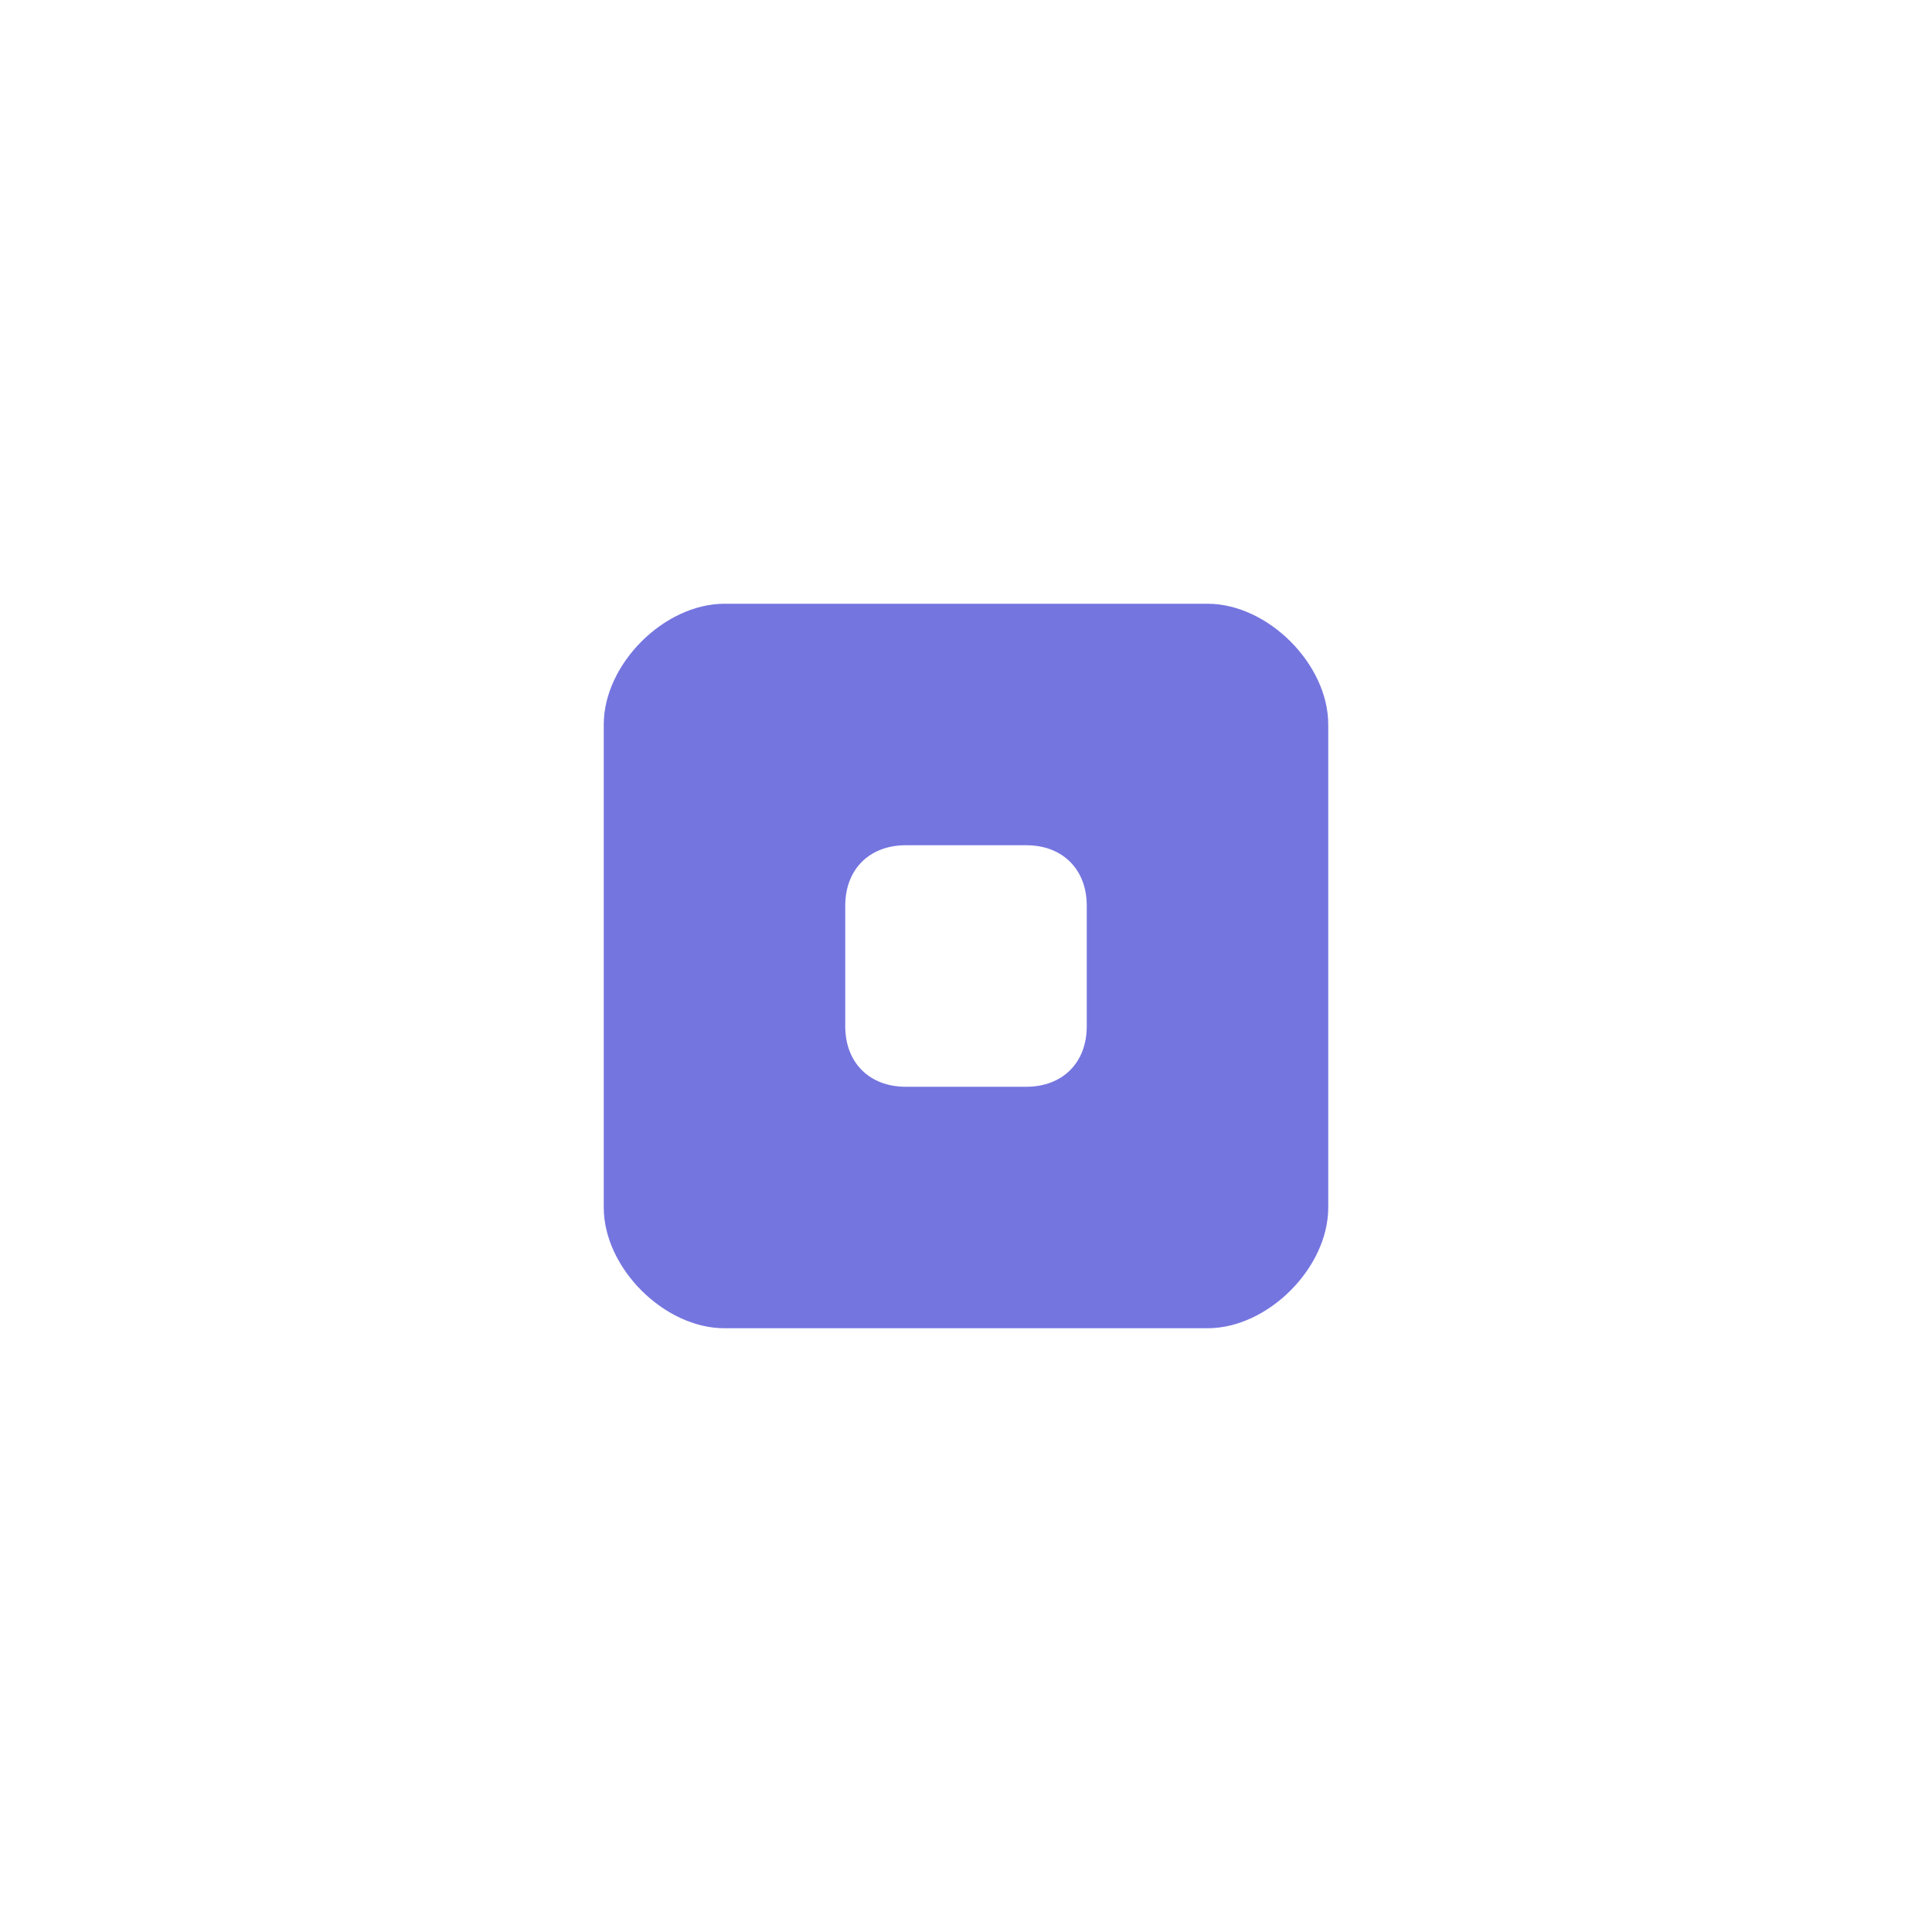
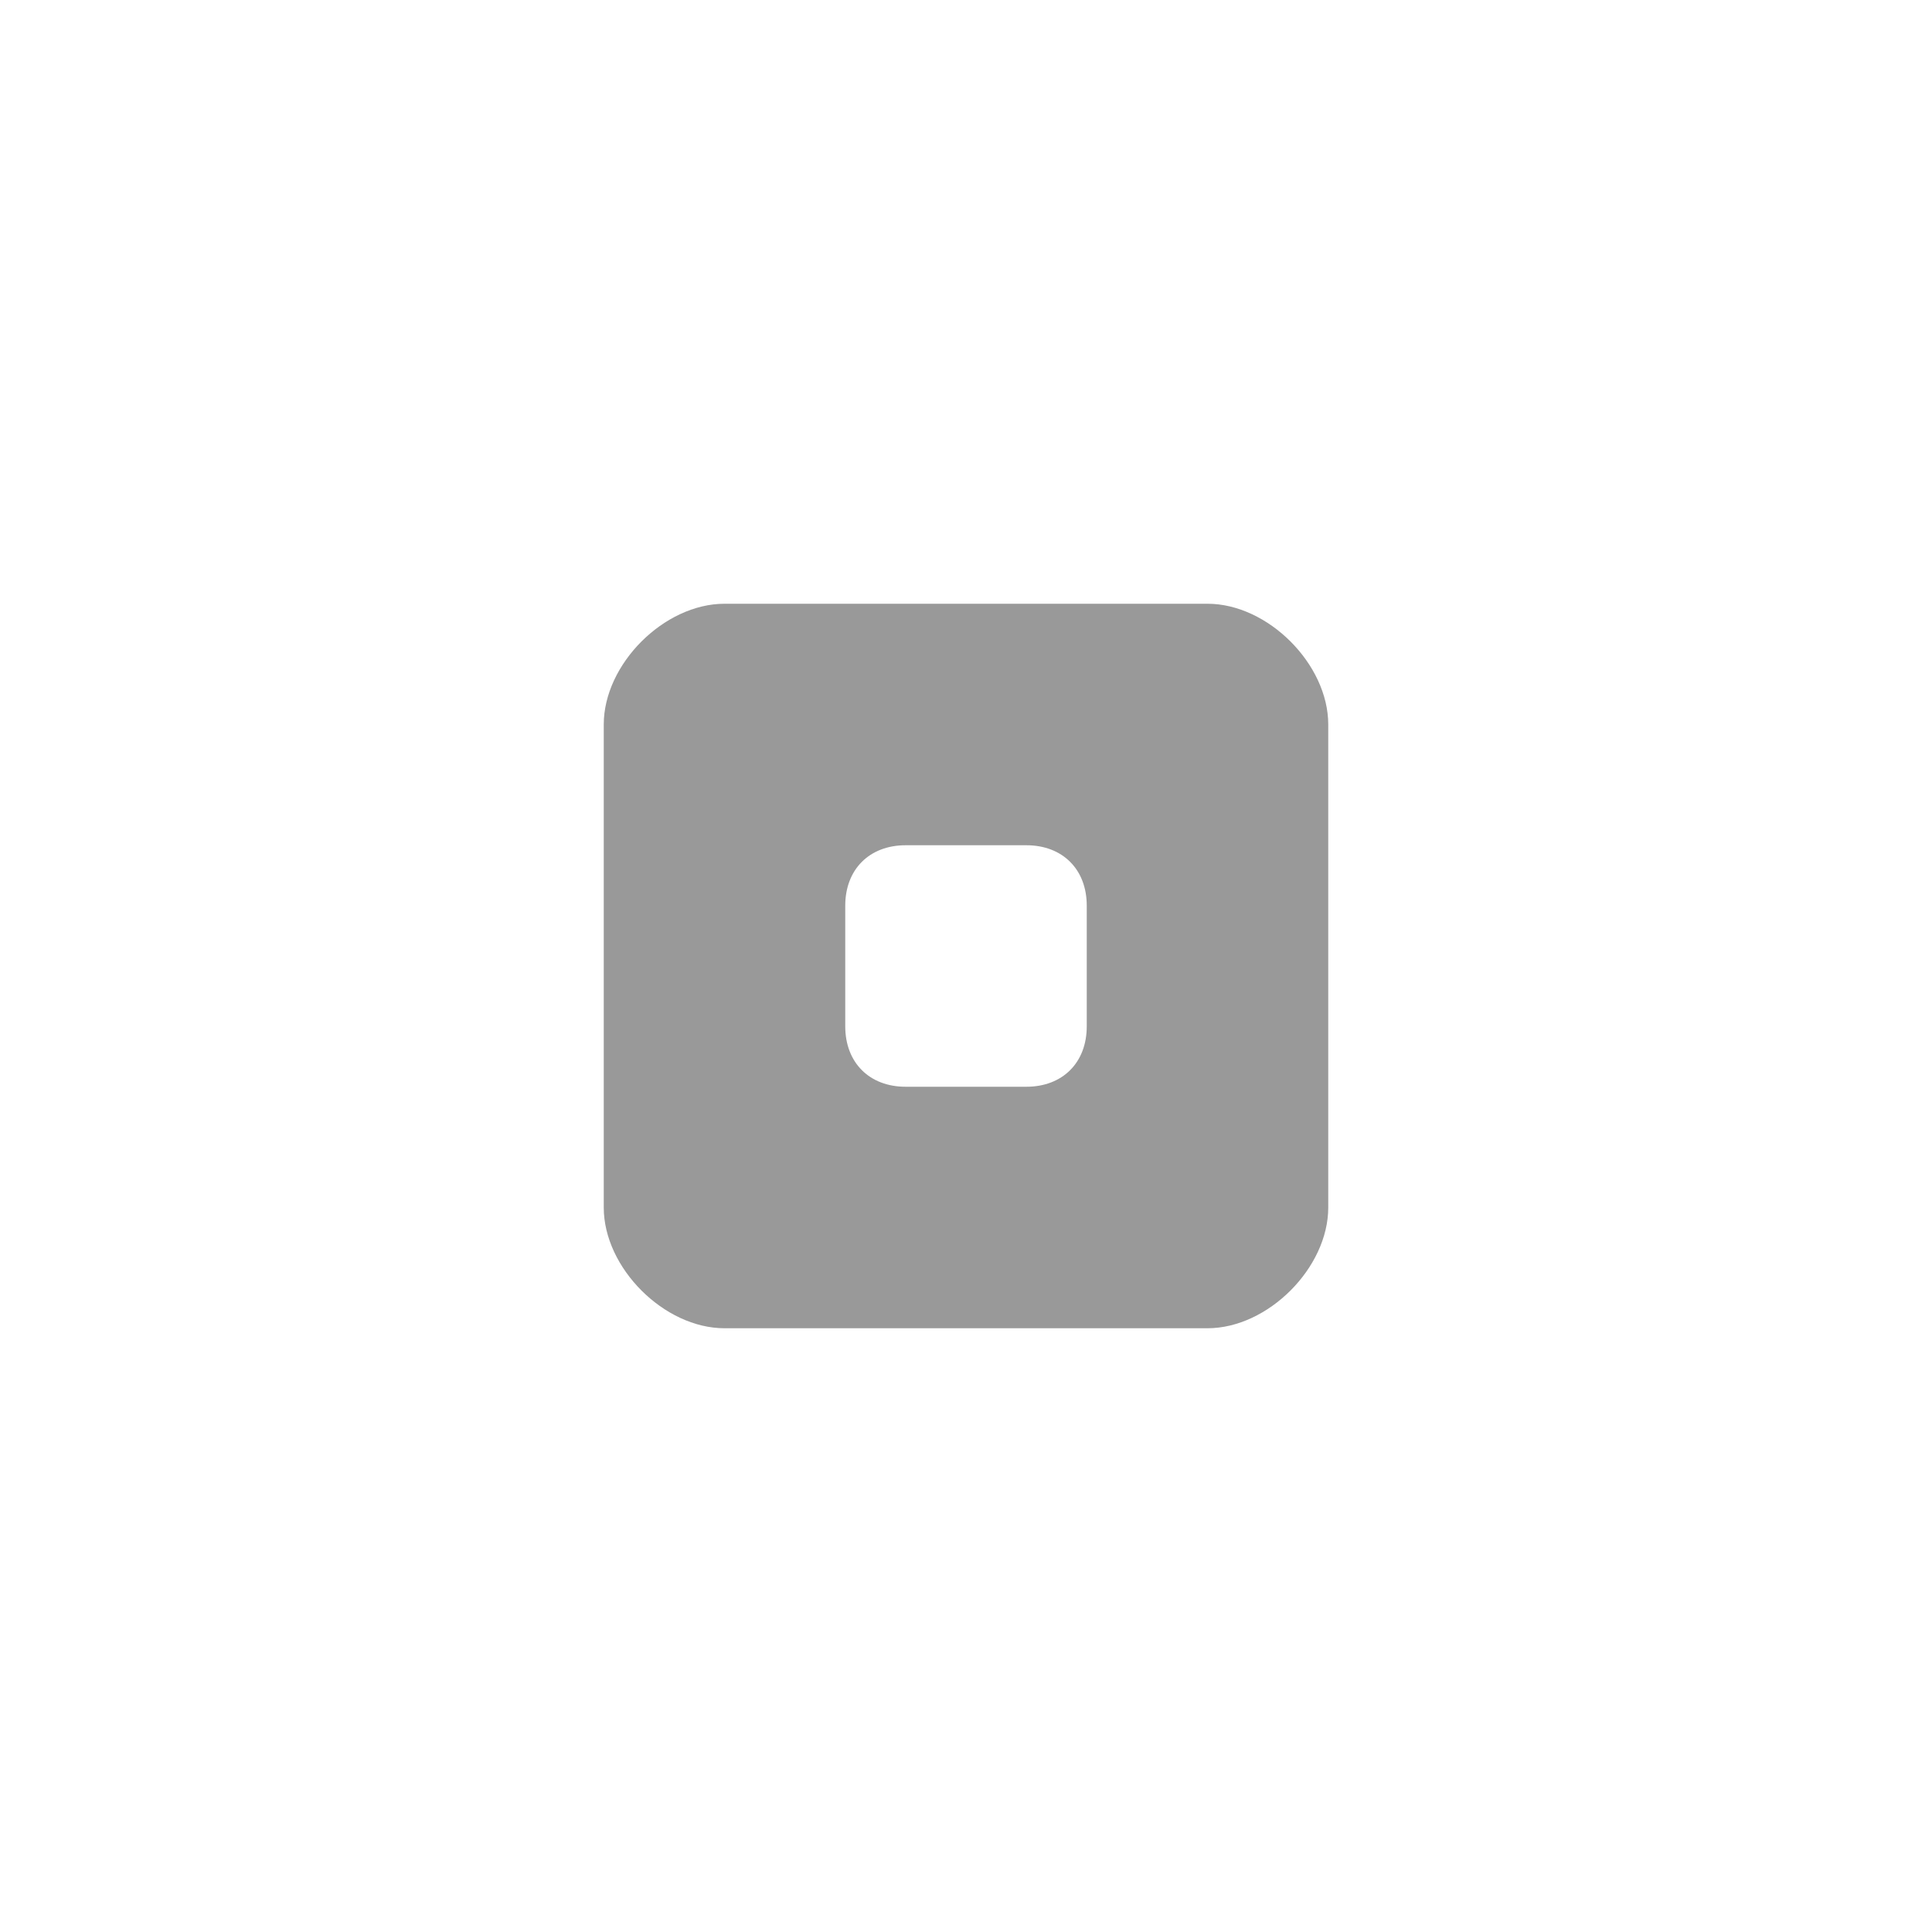
<svg xmlns="http://www.w3.org/2000/svg" width="16" height="16" viewBox="-5 -5 16 16" preserveAspectRatio="xMinYMid meet" overflow="visible" enable-background="new -5 -5 16 16">
-   <path d="M5 0H1C.5 0 0 .5 0 1v4c0 .5.5 1 1 1h4c.5 0 1-.5 1-1V1c0-.5-.5-1-1-1zM4 3.5c0 .3-.2.5-.5.5h-1c-.3 0-.5-.2-.5-.5v-1c0-.3.2-.5.5-.5h1c.3 0 .5.2.5.5v1z" fill="#7575E0" />
+   <path d="M5 0H1C.5 0 0 .5 0 1v4c0 .5.5 1 1 1h4c.5 0 1-.5 1-1V1c0-.5-.5-1-1-1zM4 3.5c0 .3-.2.5-.5.5h-1c-.3 0-.5-.2-.5-.5v-1c0-.3.2-.5.5-.5h1c.3 0 .5.2.5.5v1z" fill="#999999" />
</svg>
